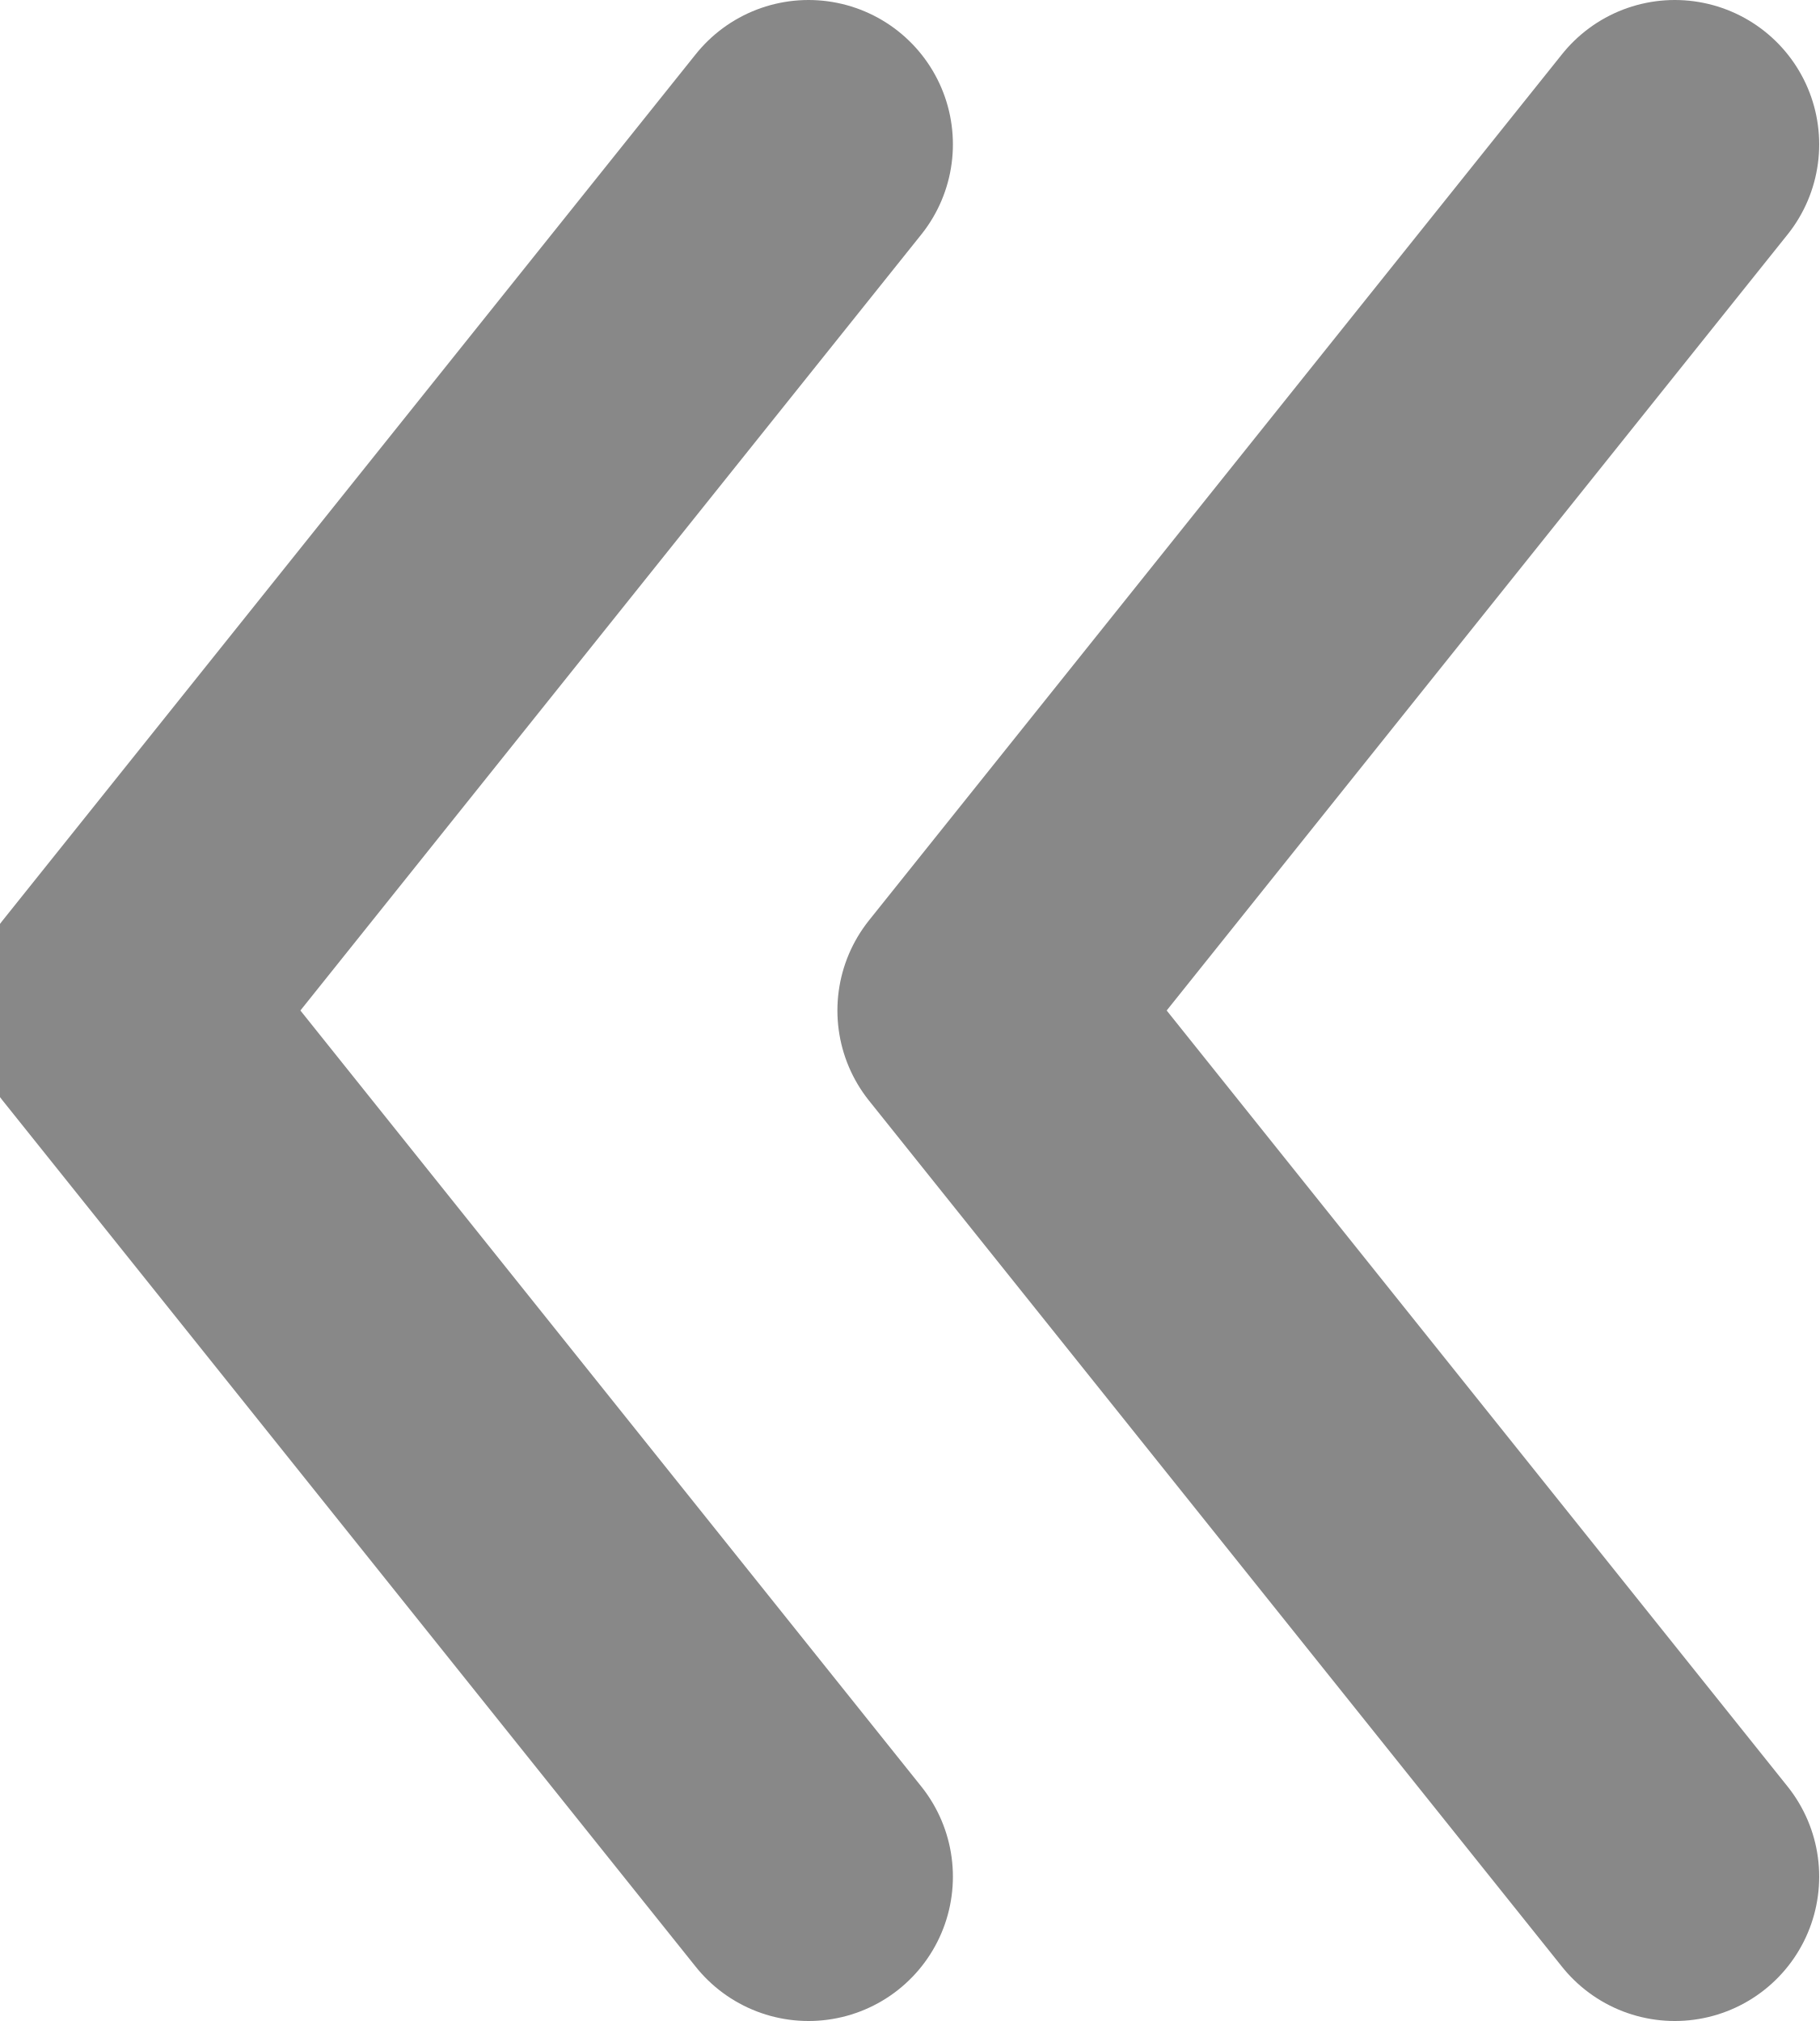
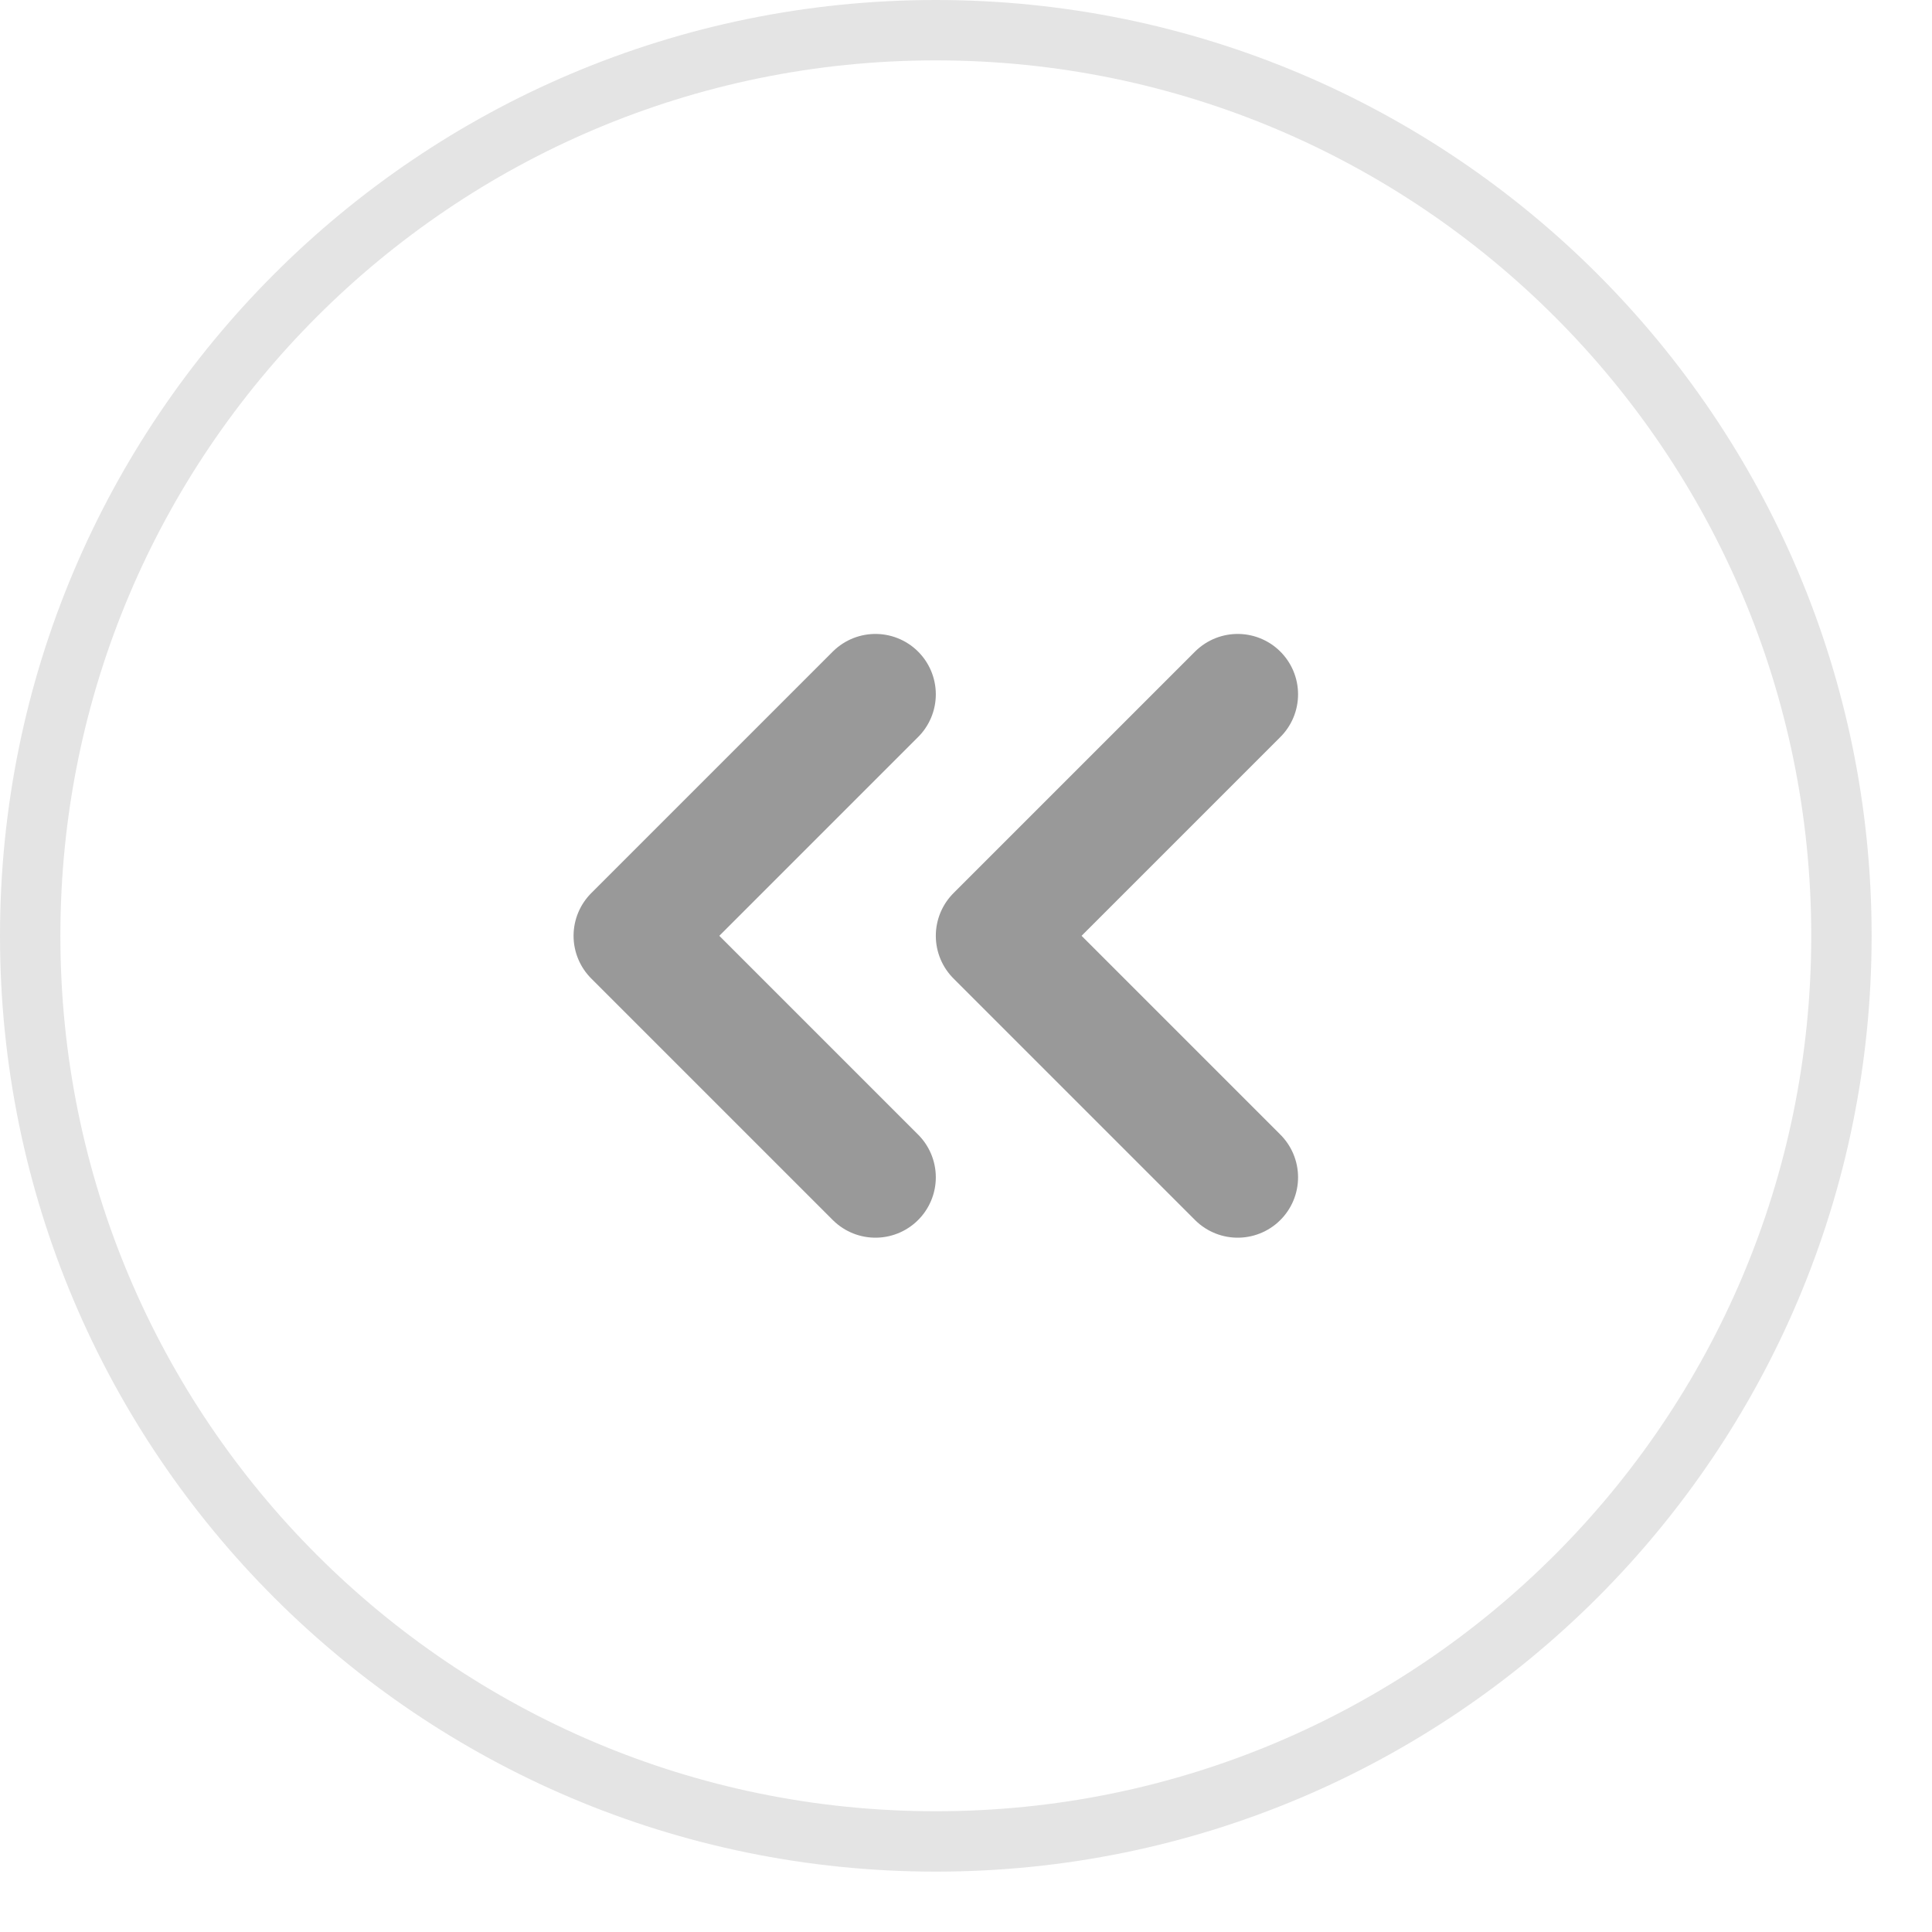
- <svg xmlns="http://www.w3.org/2000/svg" id="_" data-name="&lt;&lt;" width="12.6" height="14" viewBox="0 0 12.6 14">
-   <defs>
-     <style>
-       .cls-1 {
-         fill: none;
-         stroke: #888;
-         stroke-linecap: round;
-         stroke-linejoin: round;
-         stroke-width: 2px;
-         fill-rule: evenodd;
-       }
-     </style>
-   </defs>
-   <path id="_복사_3" data-name="&lt; 복사 3" class="cls-1" d="M1049.88,2601l-4.8,6,4.8,6" transform="translate(-1044.28 -2600)" />
-   <path id="_복사_4" data-name="&lt; 복사 4" class="cls-1" d="M1055.88,2601l-4.8,6,4.8,6" transform="translate(-1044.28 -2600)" />
+ <svg xmlns="http://www.w3.org/2000/svg" width="32" height="32">
+   <path stroke="#E4E4E4" fill="none" d="M15.5.5c8.284 0 15 6.716 15 15 0 8.284-6.716 15-15 15-8.284 0-15-6.716-15-15 0-8.284 6.716-15 15-15z" />
+   <path stroke="#999" stroke-width="2" stroke-linecap="round" stroke-linejoin="round" fill="none" d="m14.5 19.5-4-4 4-4M20.5 19.5l-4-4 4-4" />
</svg>
